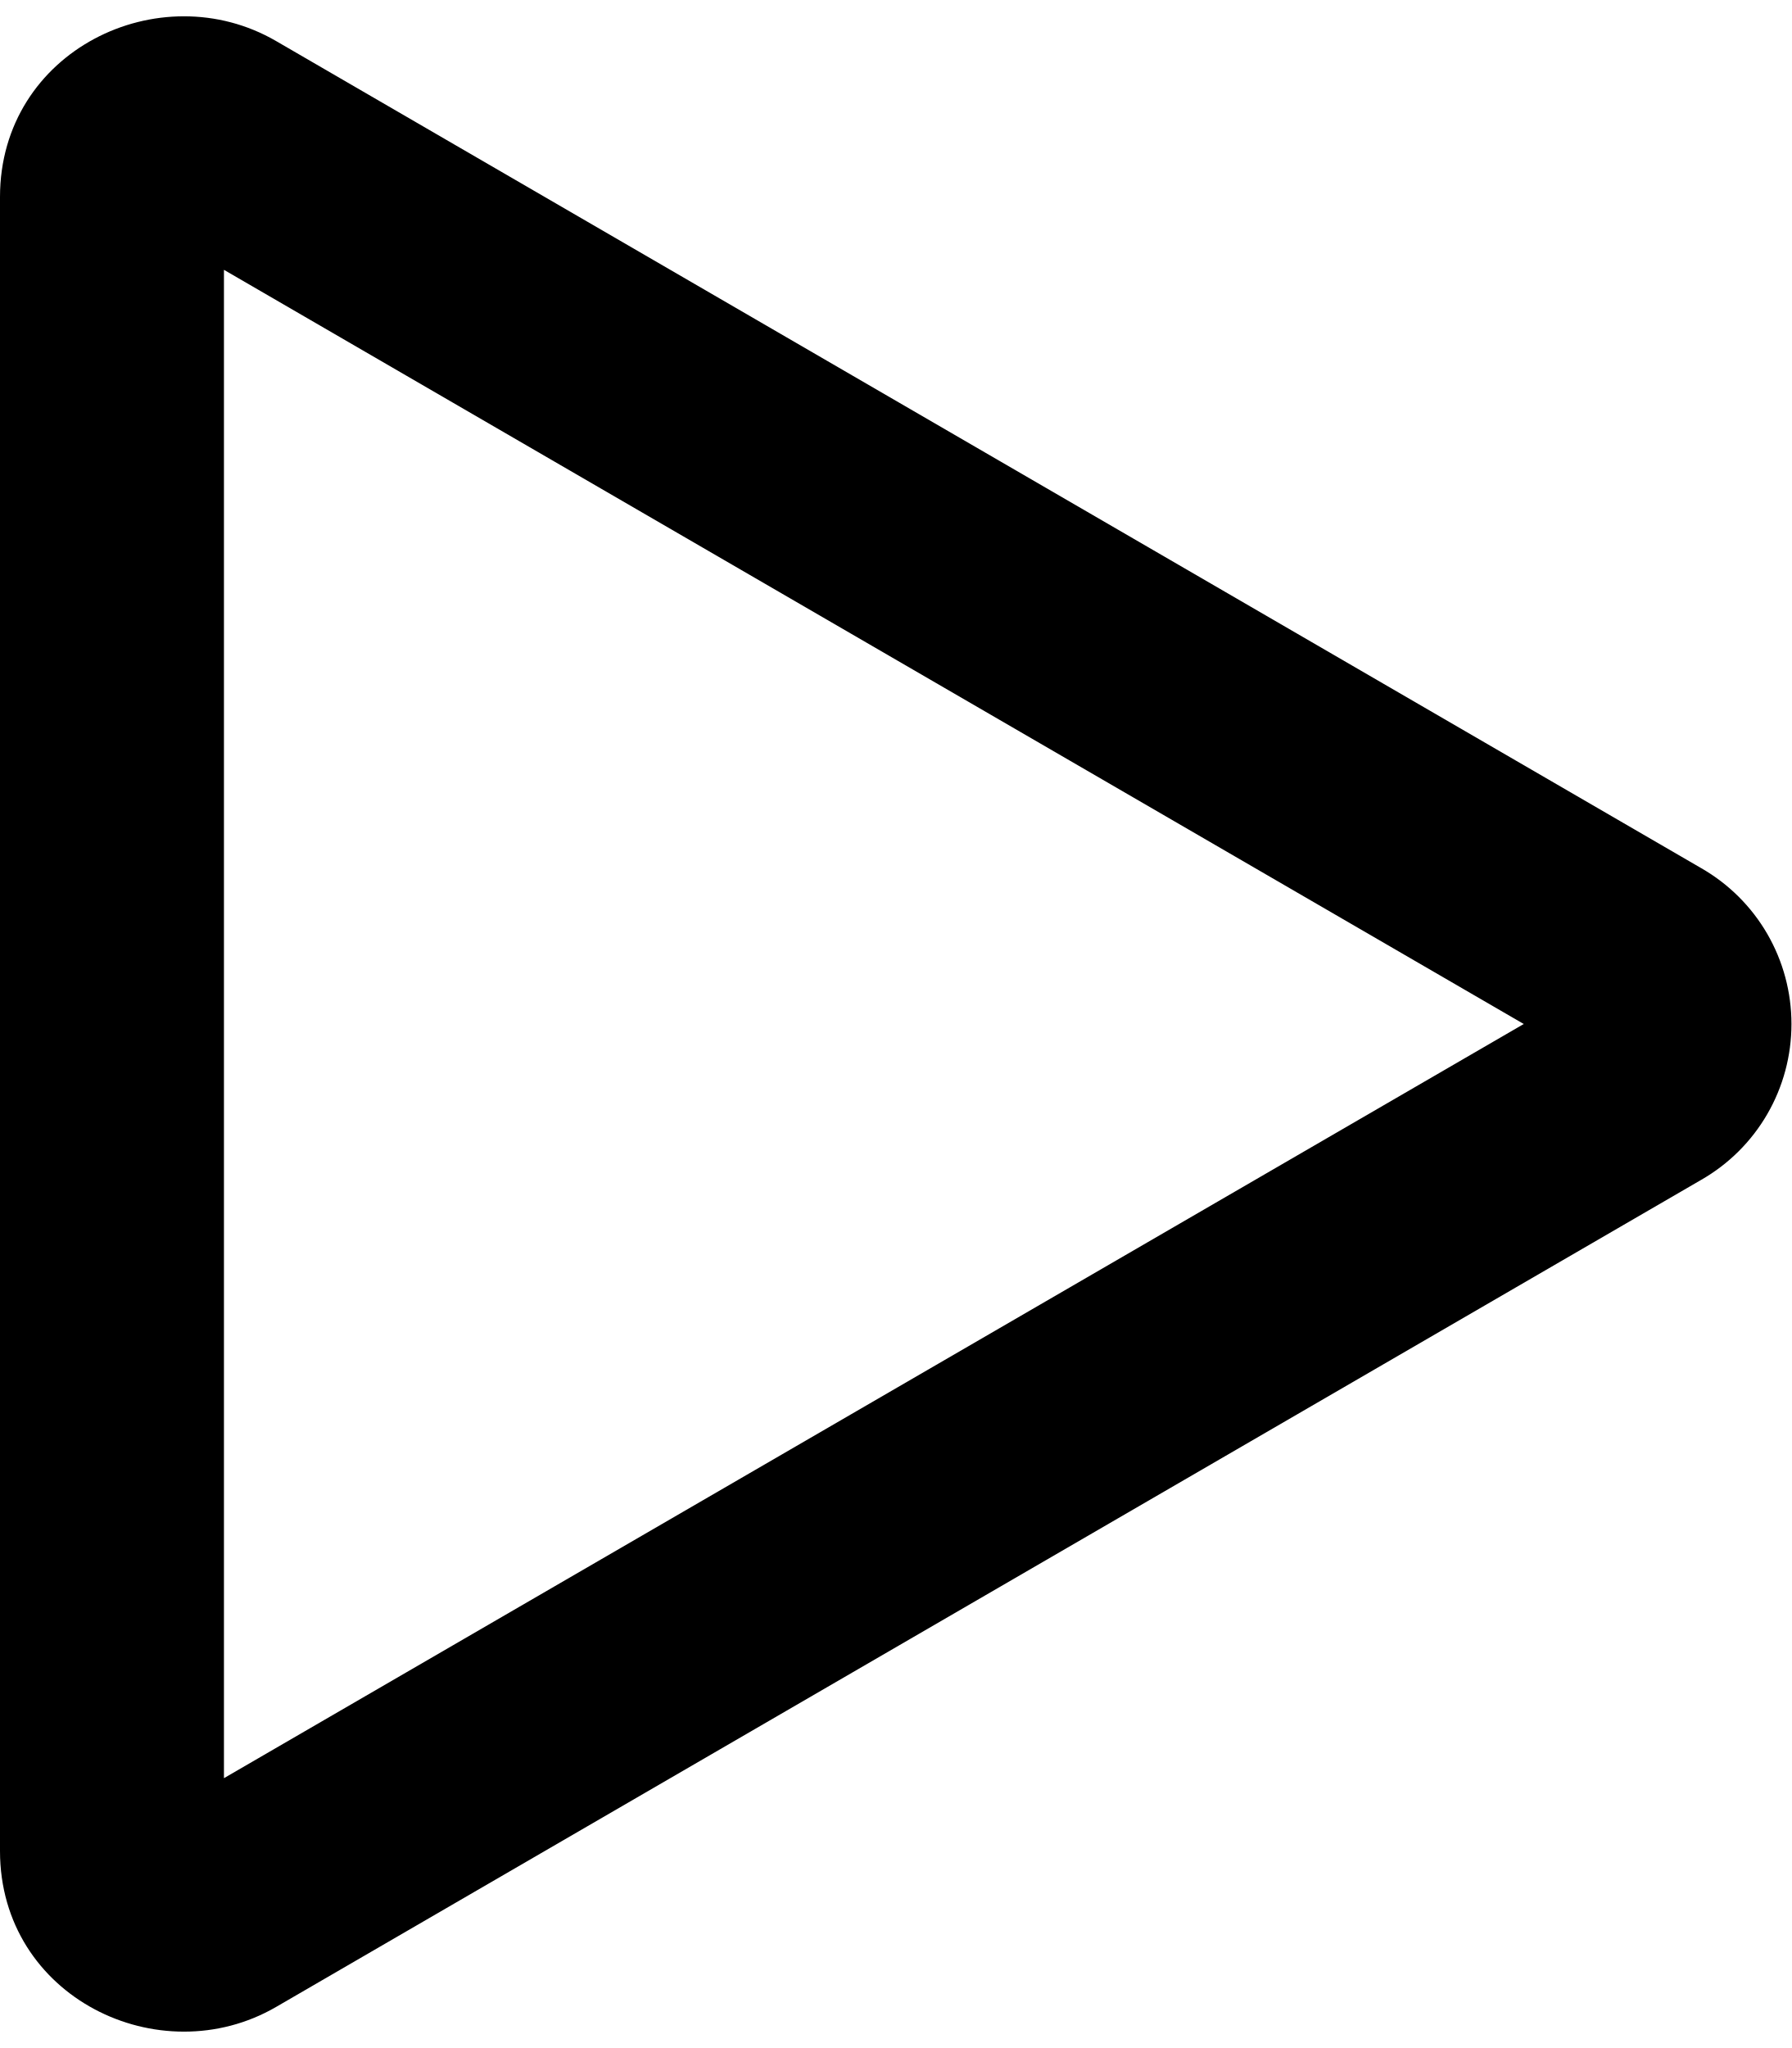
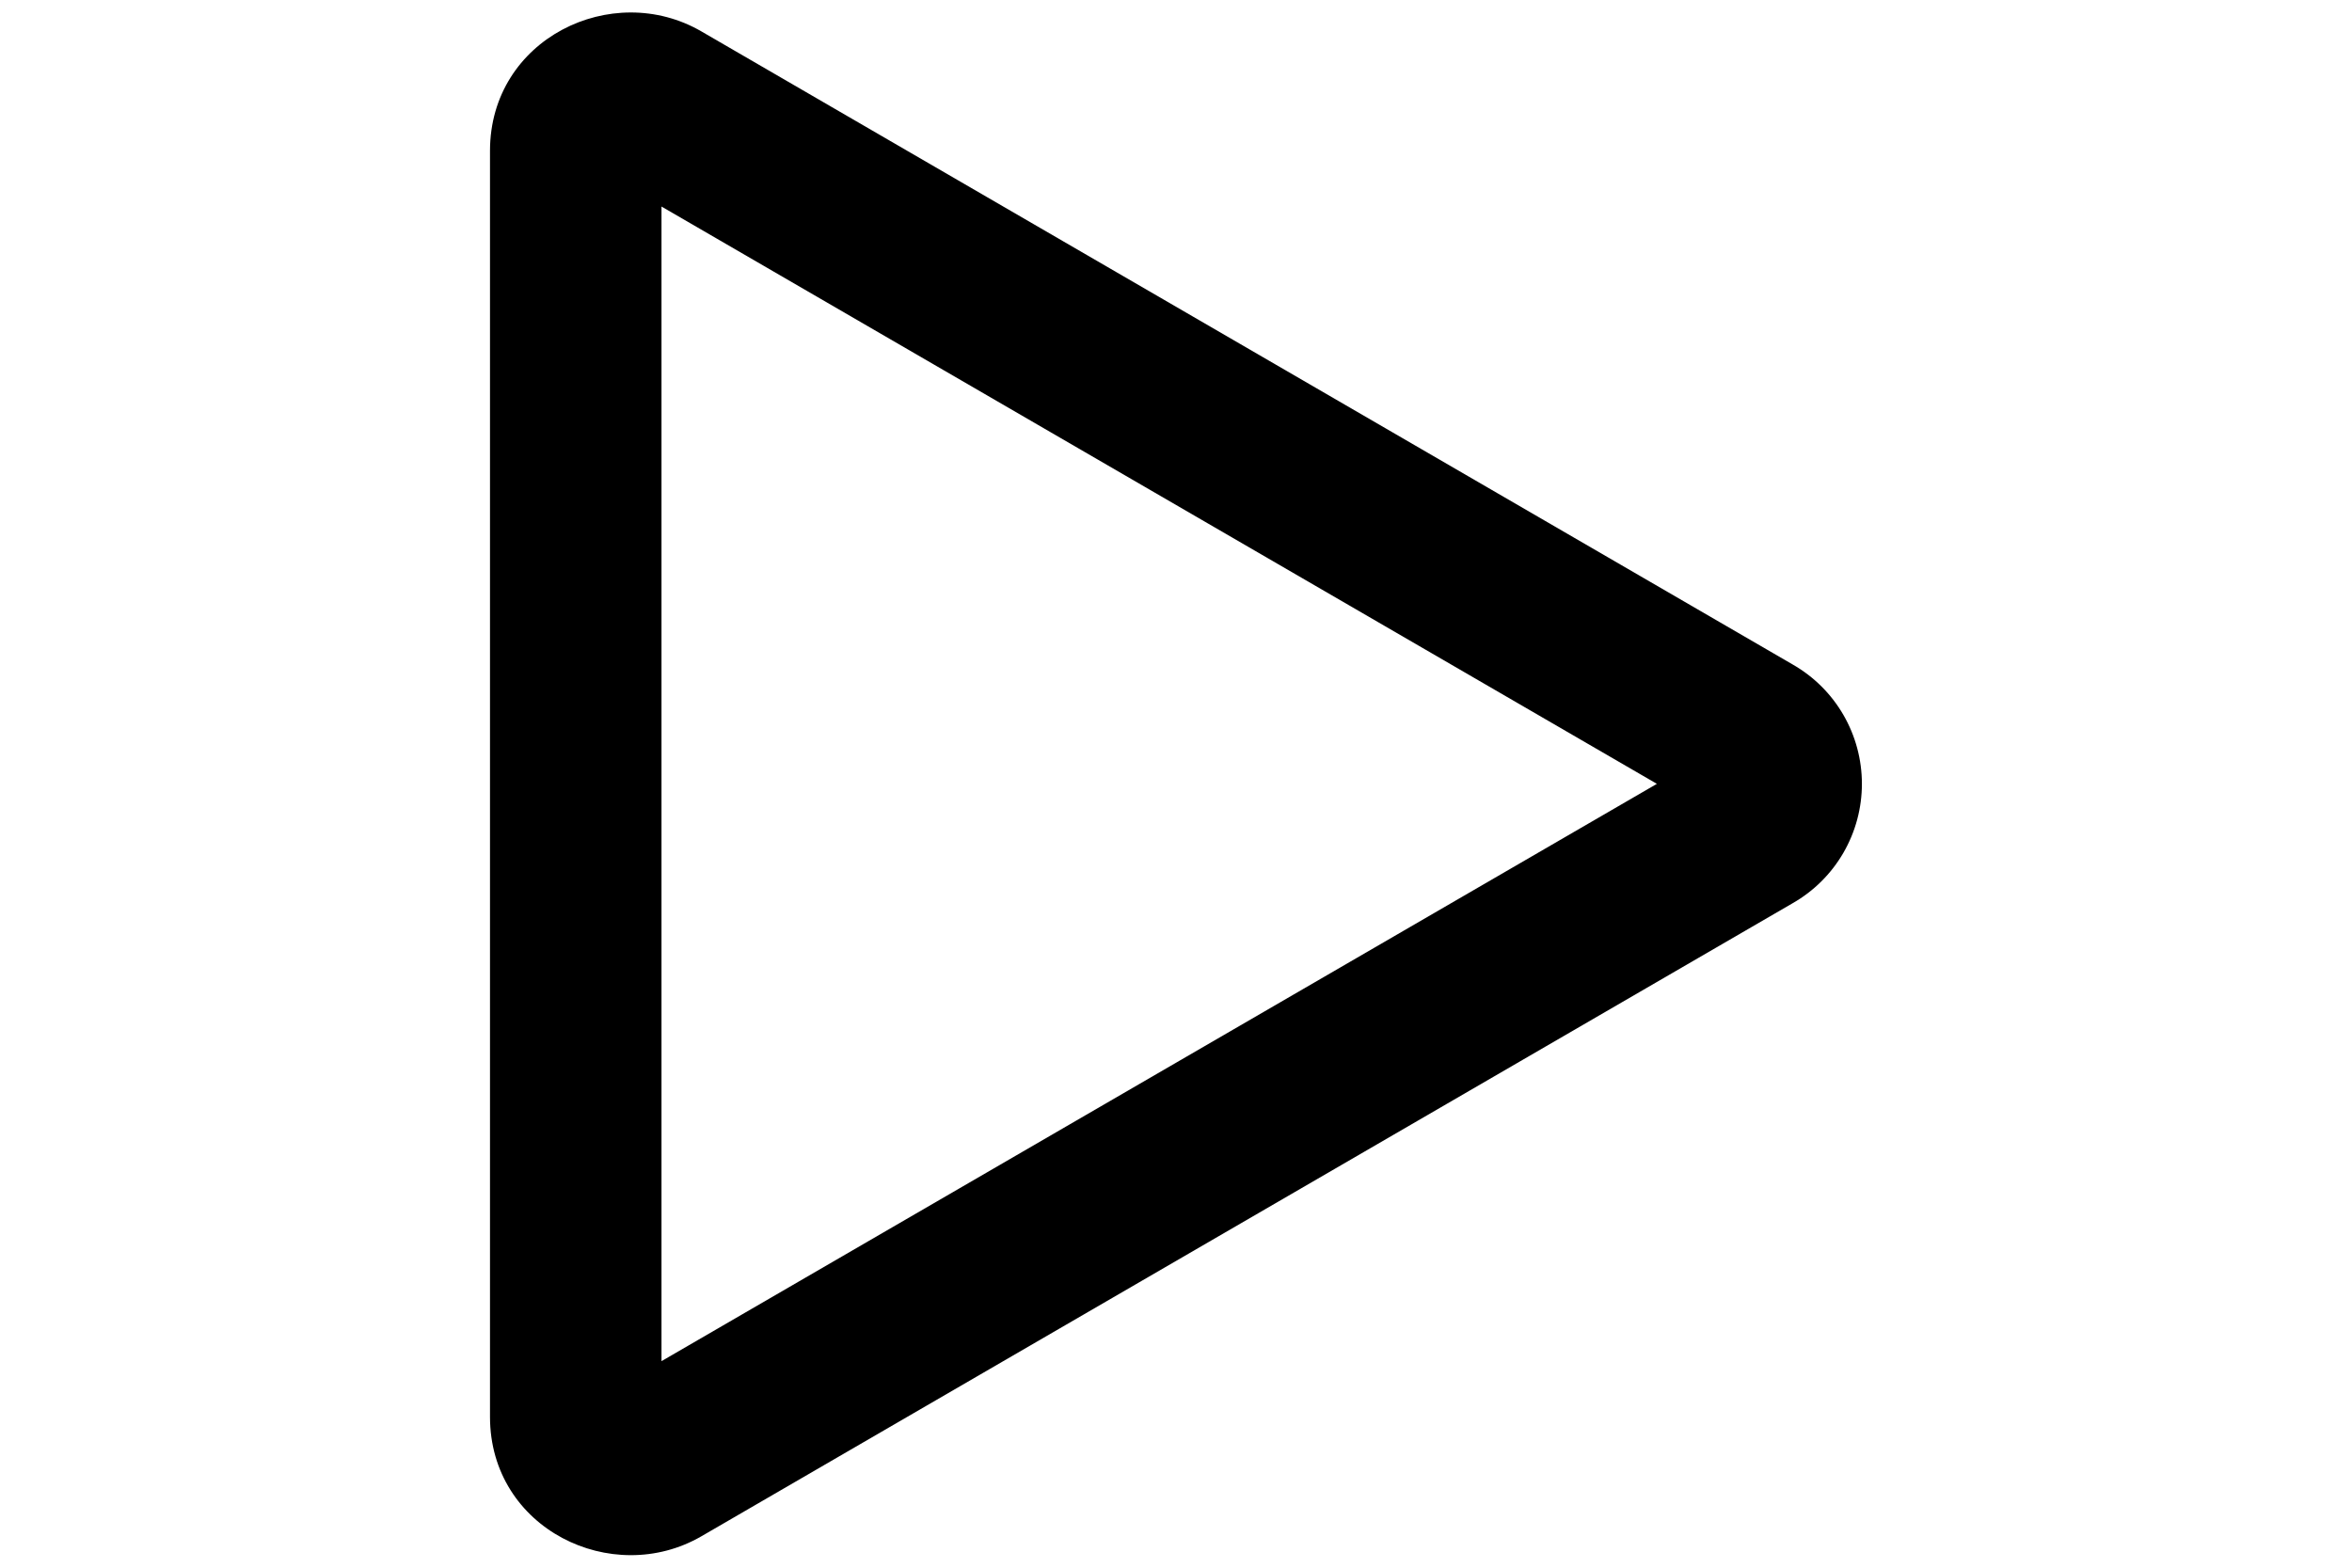
- <svg xmlns="http://www.w3.org/2000/svg" width="14" height="16" viewBox="0 0 14 16" fill="none">
+ <svg xmlns="http://www.w3.org/2000/svg" width="30" height="20" viewBox="0 0 14 16" fill="none">
  <path fill-rule="evenodd" clip-rule="evenodd" d="M11.907 8L1.75 2.108V13.892L11.907 8ZM13.293 6.782C13.508 6.905 13.686 7.082 13.81 7.296C13.934 7.51 13.999 7.753 13.999 8C13.999 8.247 13.934 8.49 13.81 8.704C13.686 8.918 13.508 9.095 13.293 9.218L2.158 15.679C1.248 16.207 0 15.604 0 14.461V1.539C0 0.396 1.248 -0.208 2.158 0.321L13.293 6.782Z" fill="black" />
</svg>
